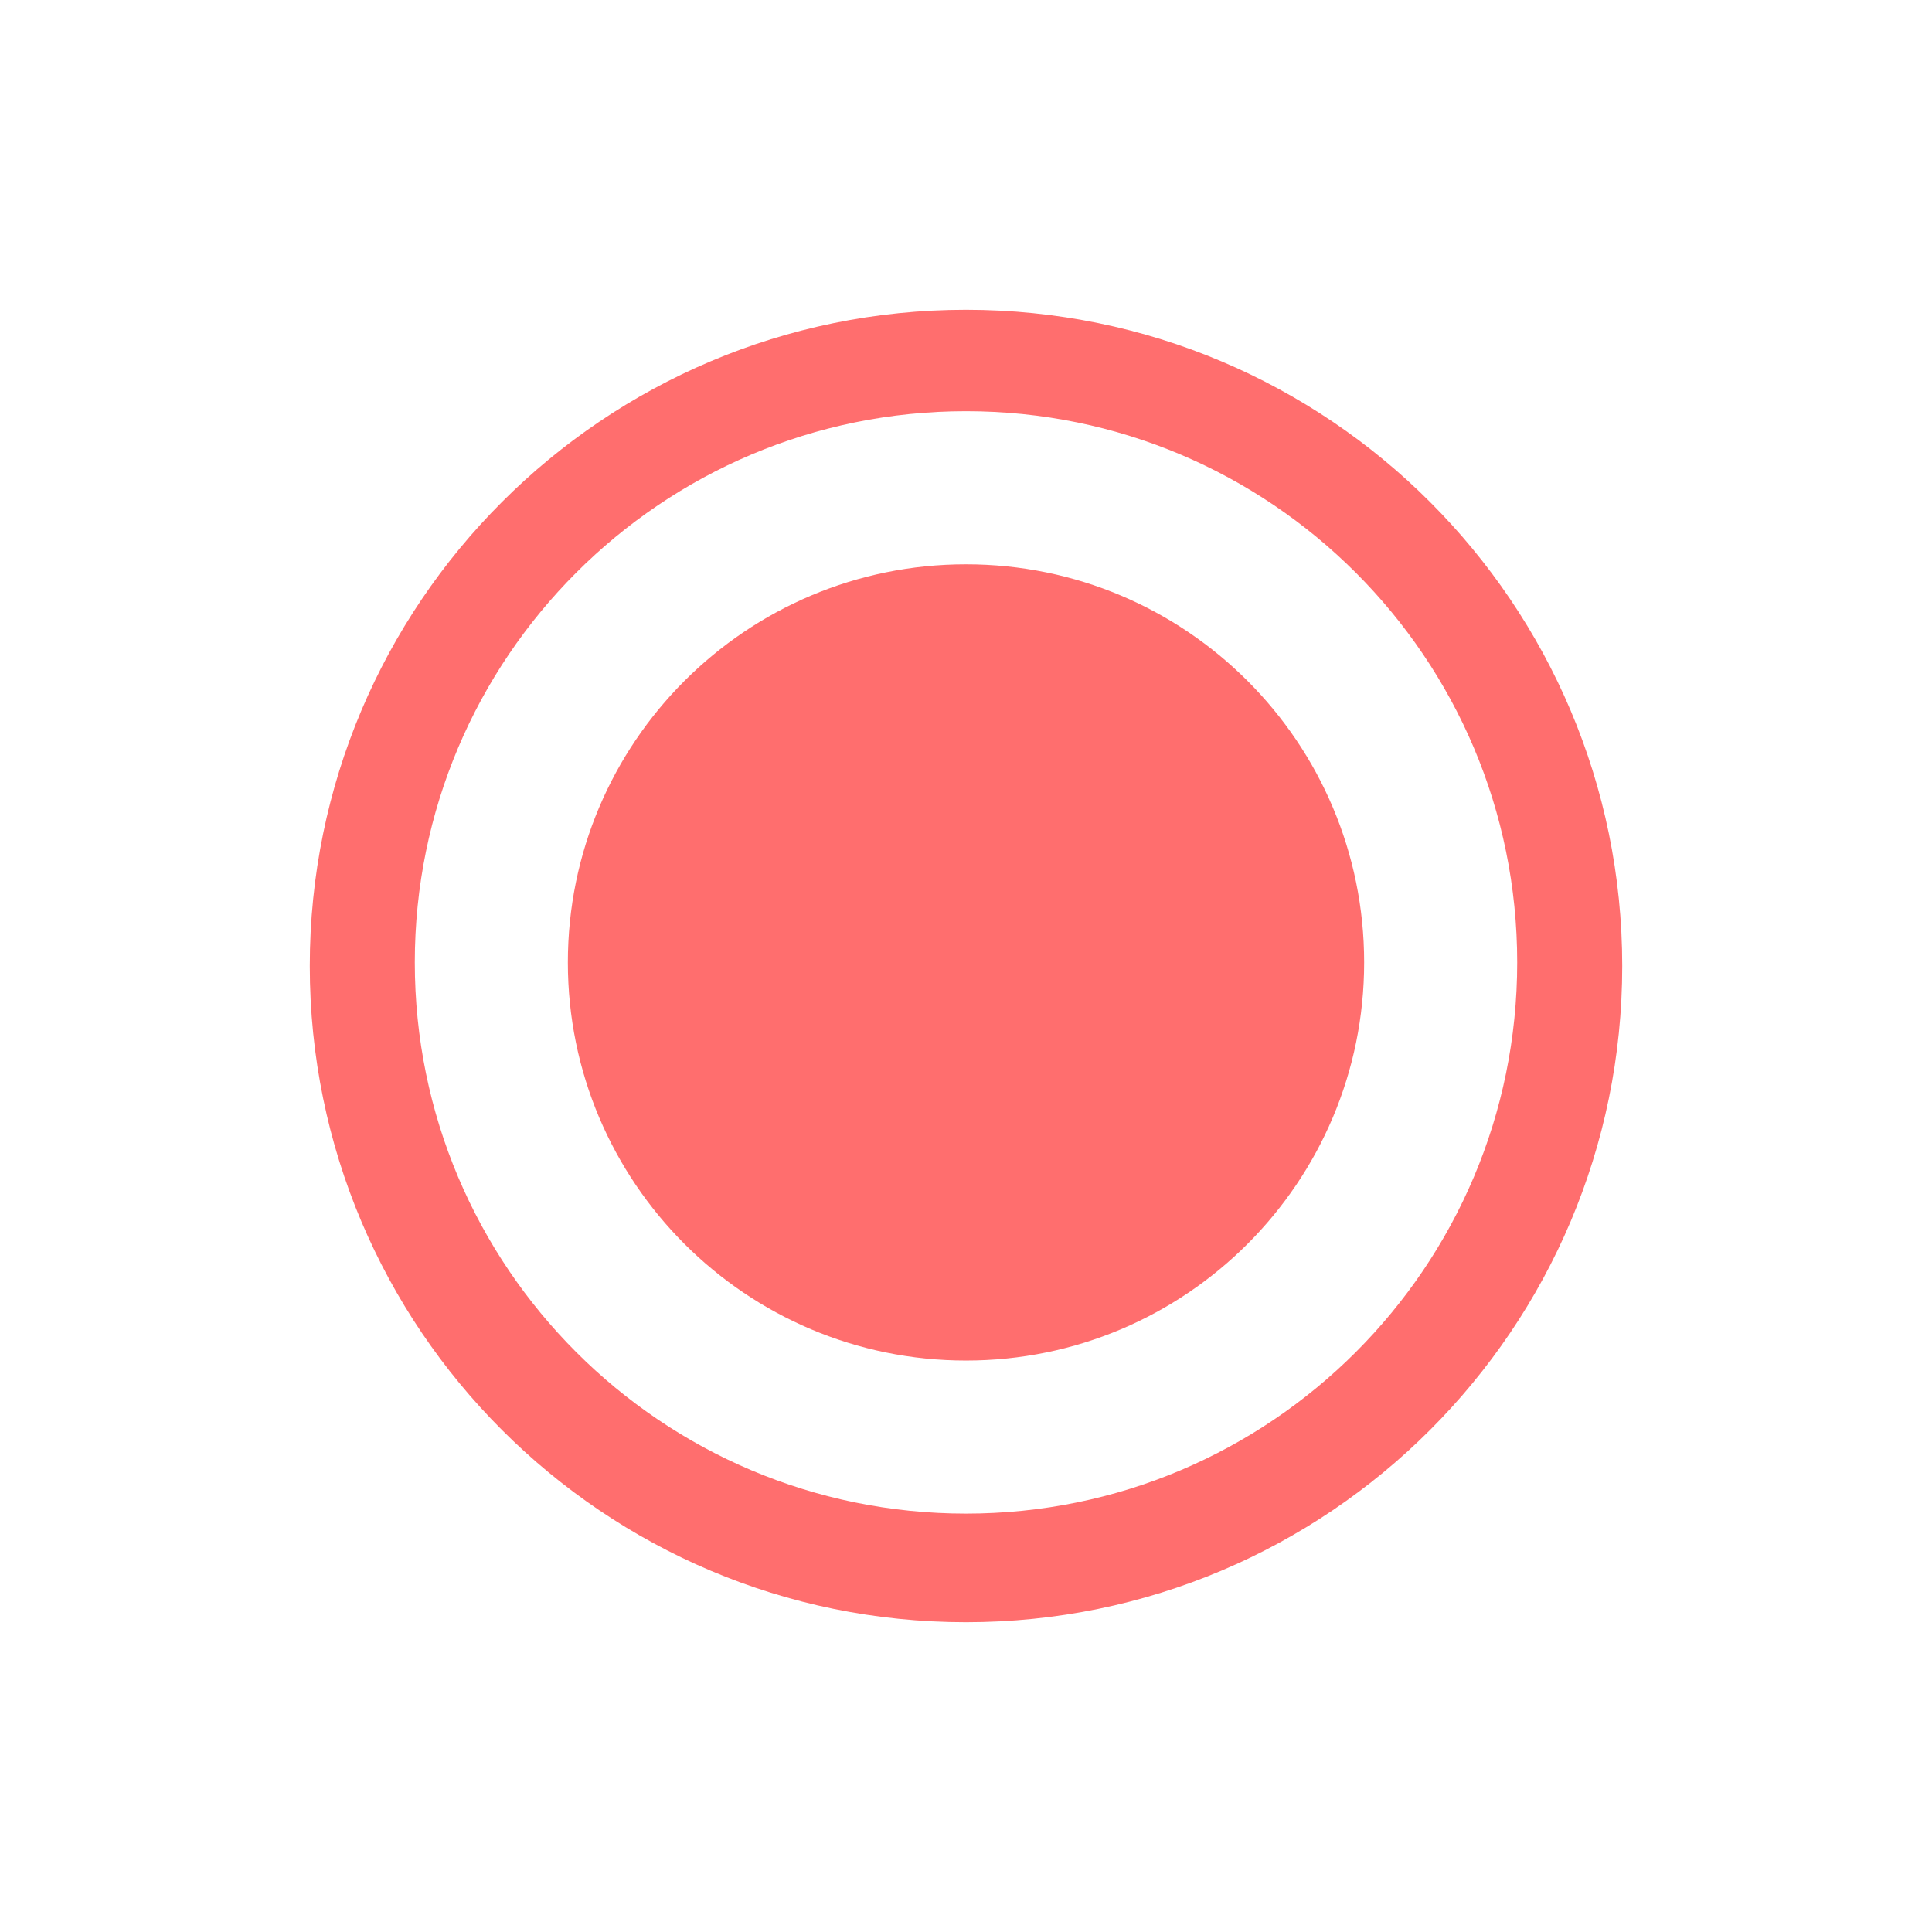
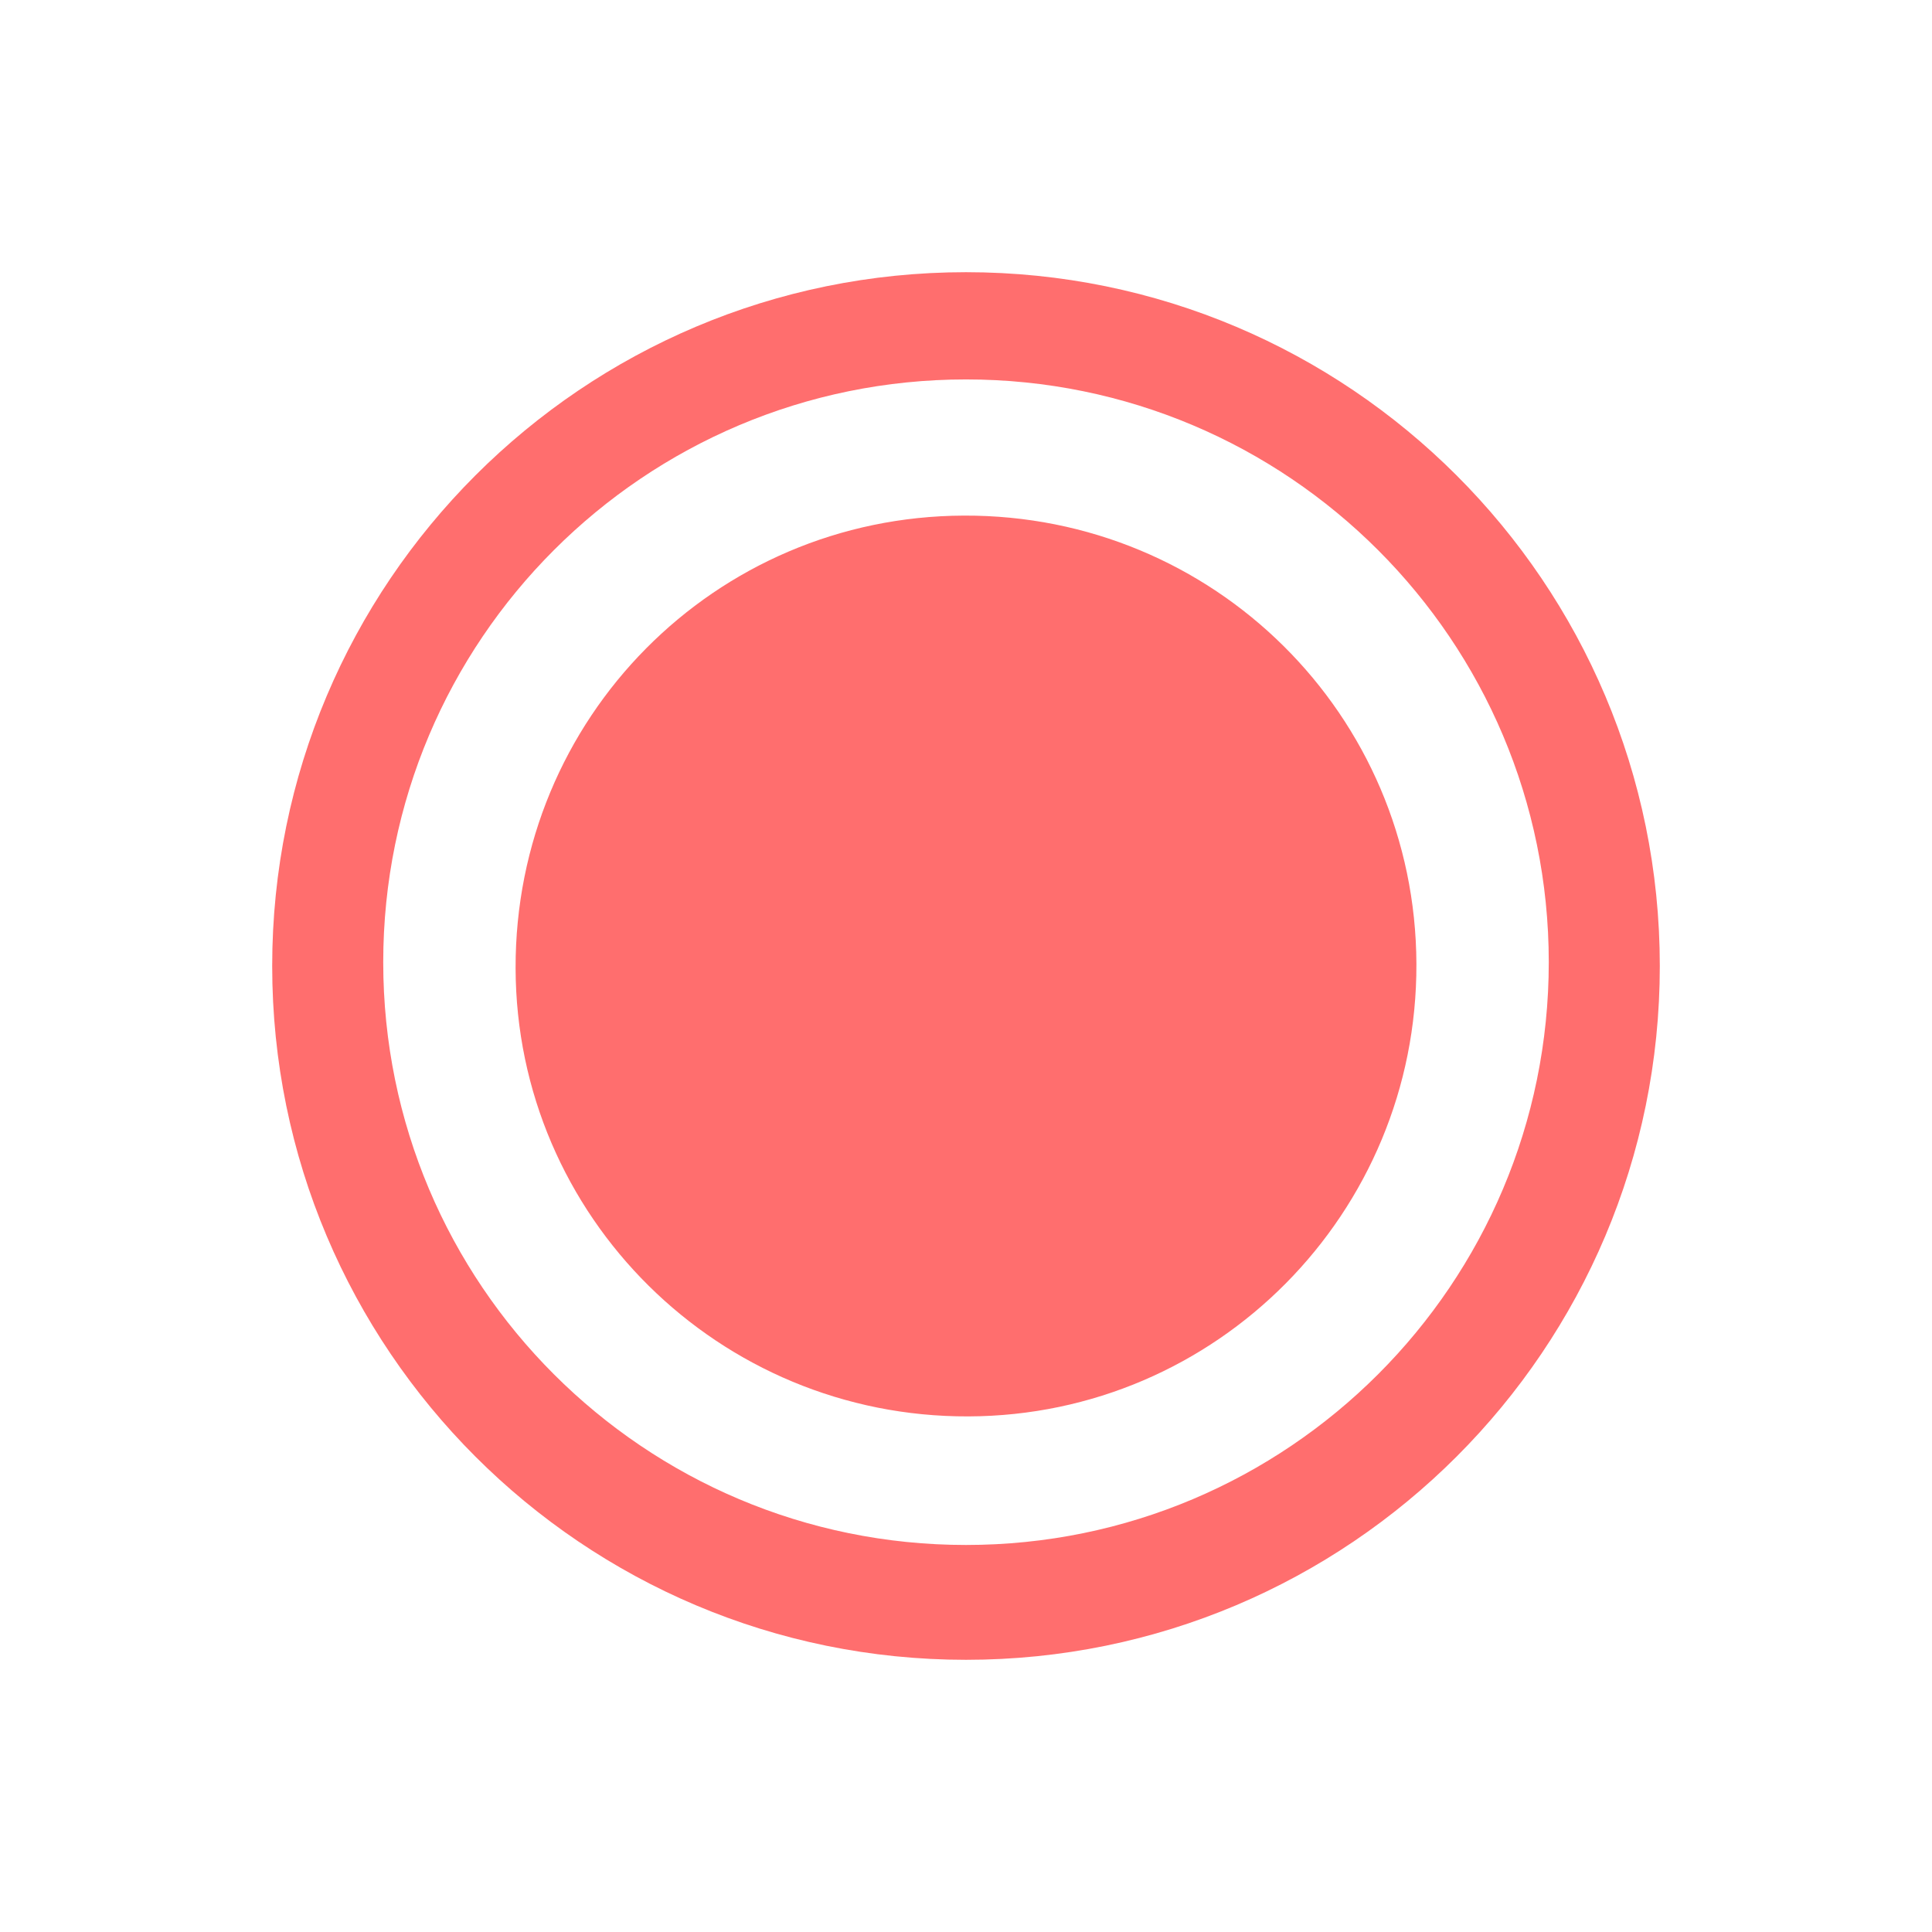
<svg xmlns="http://www.w3.org/2000/svg" version="1.1" id="Layer_1" x="0px" y="0px" width="500px" height="500px" viewBox="0 0 500 500" enable-background="new 0 0 500 500" xml:space="preserve">
-   <path opacity="0.75" fill="#FF3E3E" enable-background="new    " d="M353.04,249.07c0,56.91-46.13,103.04-103.04,103.04  s-103.04-46.13-103.04-103.04c0-56.91,46.13-103.03,103.04-103.03S353.04,192.16,353.04,249.07z" />
-   <path opacity="0.75" fill="#FF3E3E" enable-background="new    " d="M250,80.17c-93.793,0-169.83,76.037-169.83,169.83  S156.207,419.83,250,419.83S419.83,343.793,419.83,250S343.793,80.17,250,80.17z M250,391.72c-78.79,0-142.65-63.86-142.65-142.65  S171.21,106.42,250,106.42s142.65,63.87,142.65,142.65S328.79,391.72,250,391.72z" />
+   <g>
+     <path opacity="0.75" fill="#FF3E3E" enable-background="new    " d="M366.566,249.441c0.229,64.494-51.64,116.898-115.929,117.123   c-64.571,0.227-117.042-51.708-117.203-116.005c-0.162-64.701,51.523-116.88,116.016-117.124   C314.081,133.191,366.336,184.951,366.566,249.441z" />
+   </g>
+   <path opacity="0.75" fill="#FF3E3E" enable-background="new    " d="M250,70.443c-99.165,0-179.557,80.392-179.557,179.557  S150.835,429.557,250,429.557S429.557,349.165,429.557,250S349.165,70.443,250,70.443z M250,399.837  c-83.303,0-150.82-67.518-150.82-150.82S166.697,98.196,250,98.196s150.82,67.528,150.82,150.82S333.303,399.837,250,399.837z" />
</svg>
